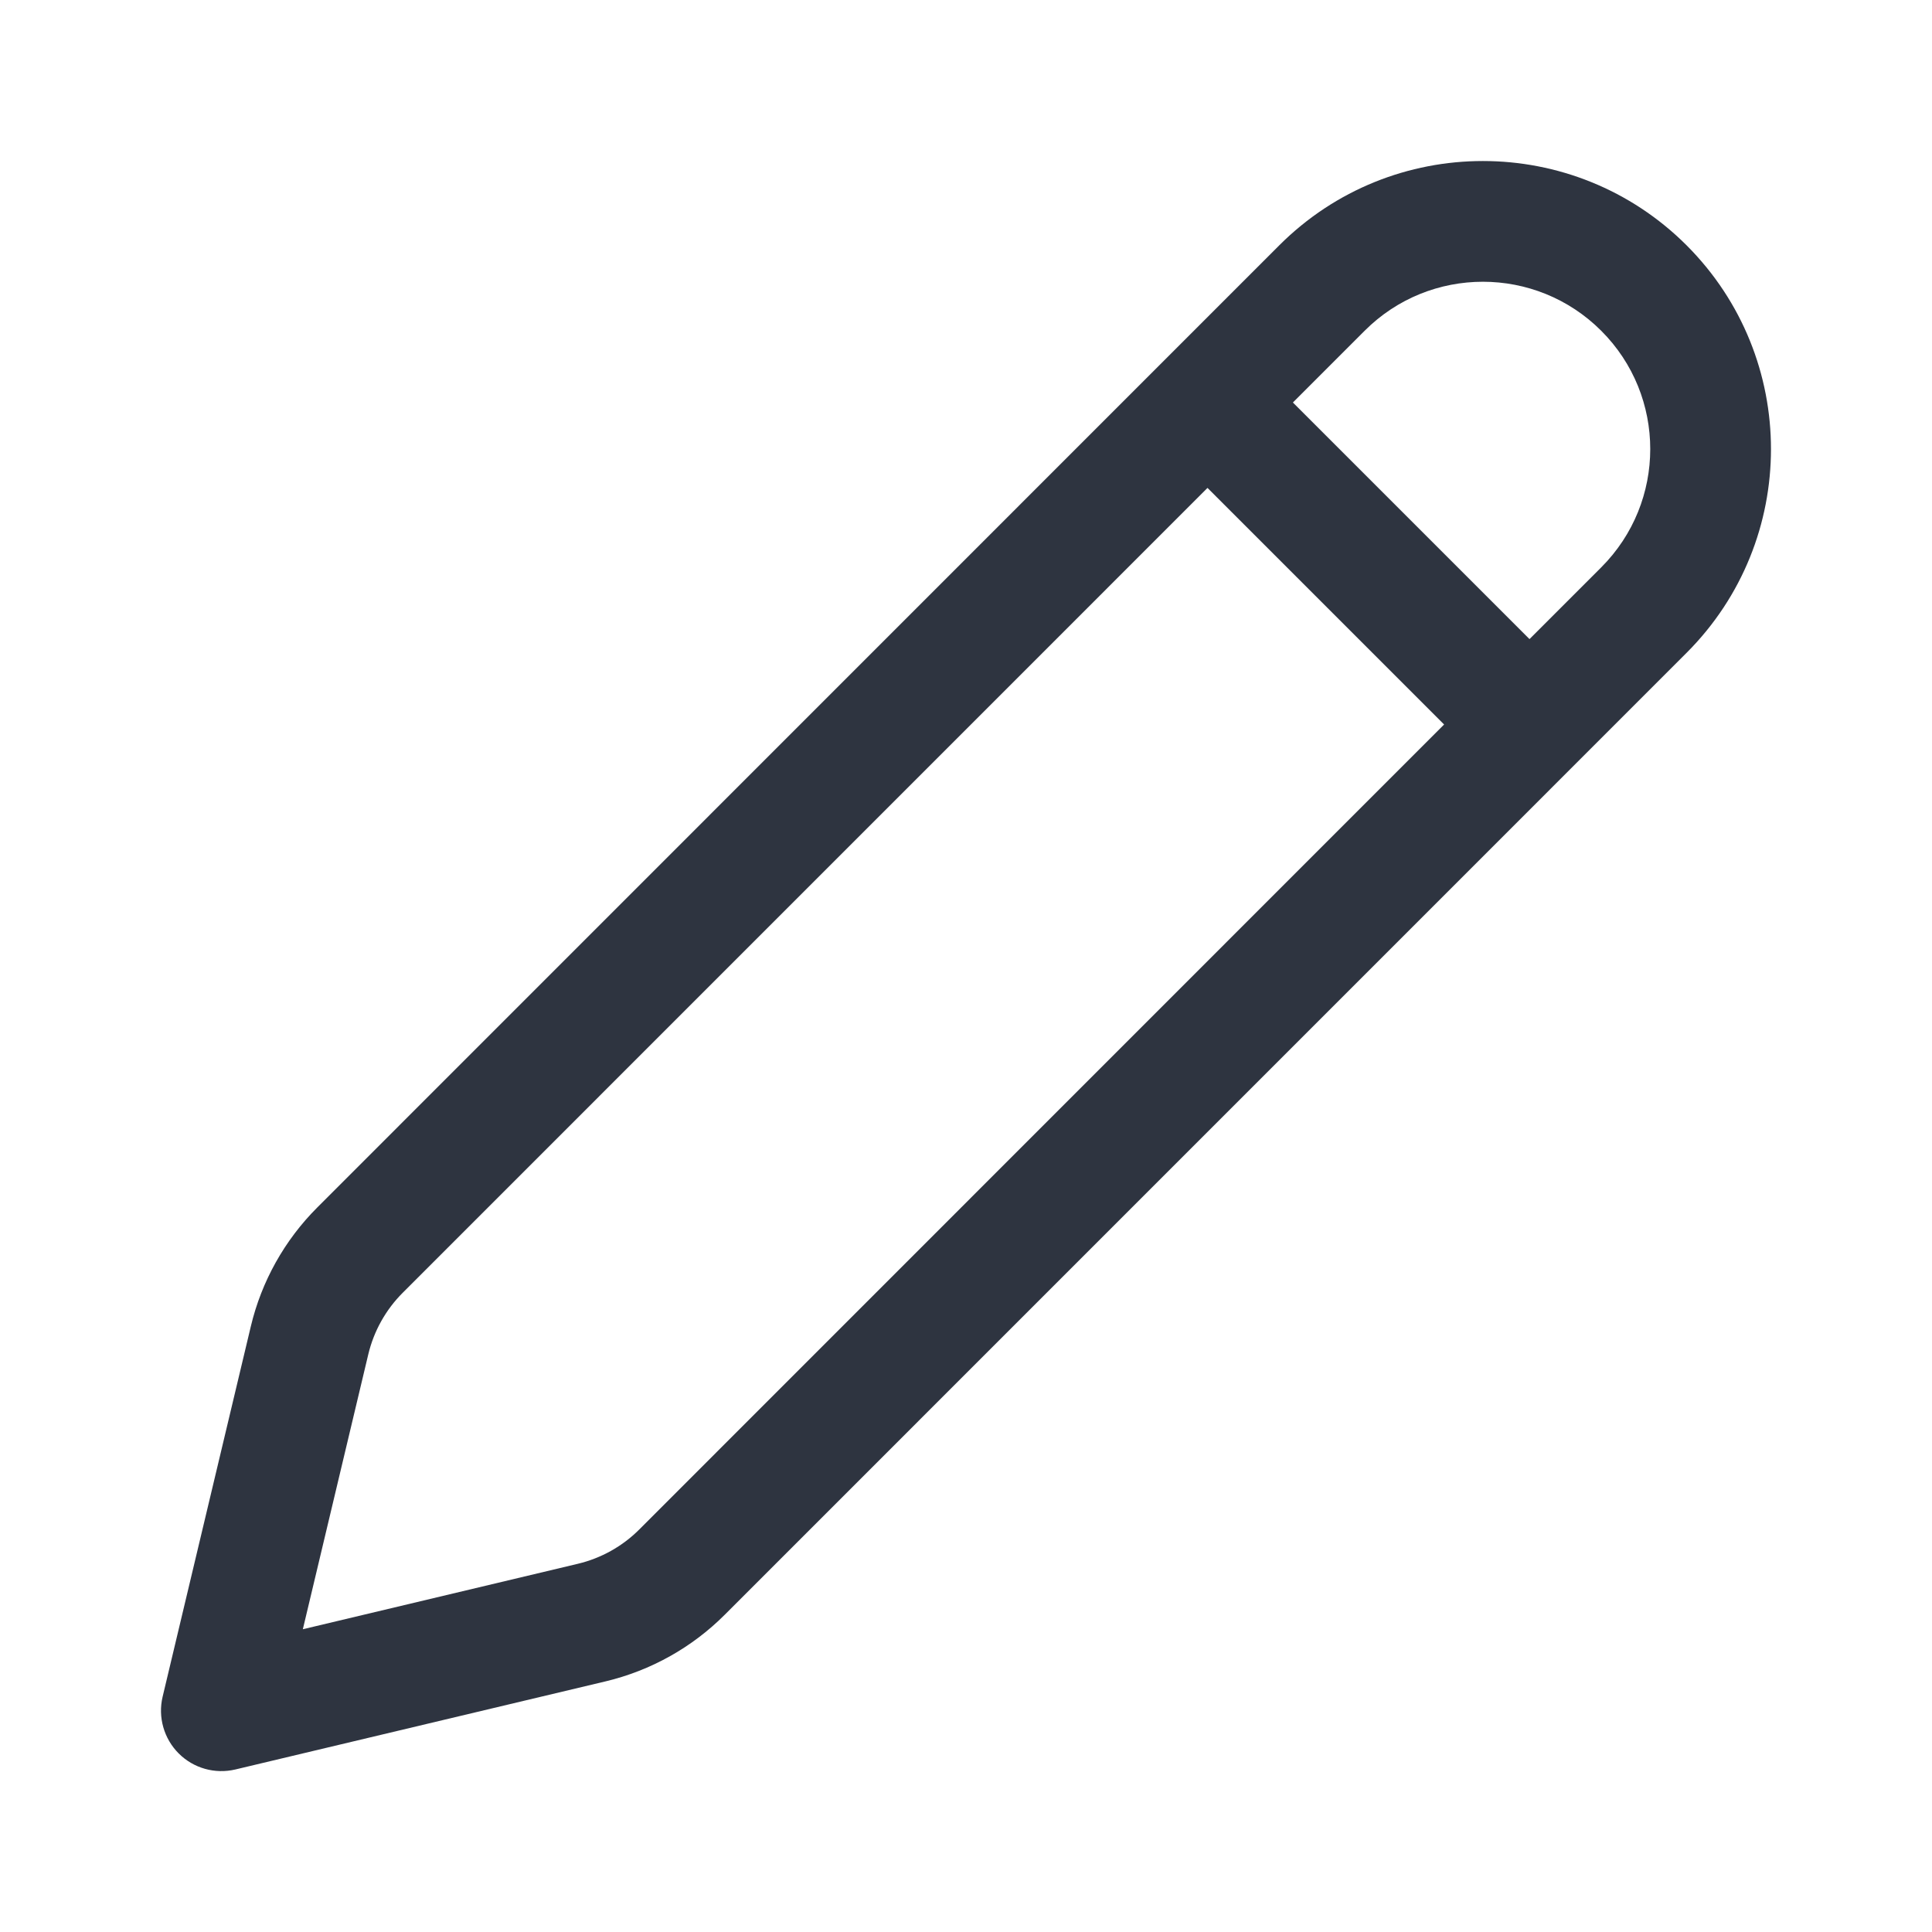
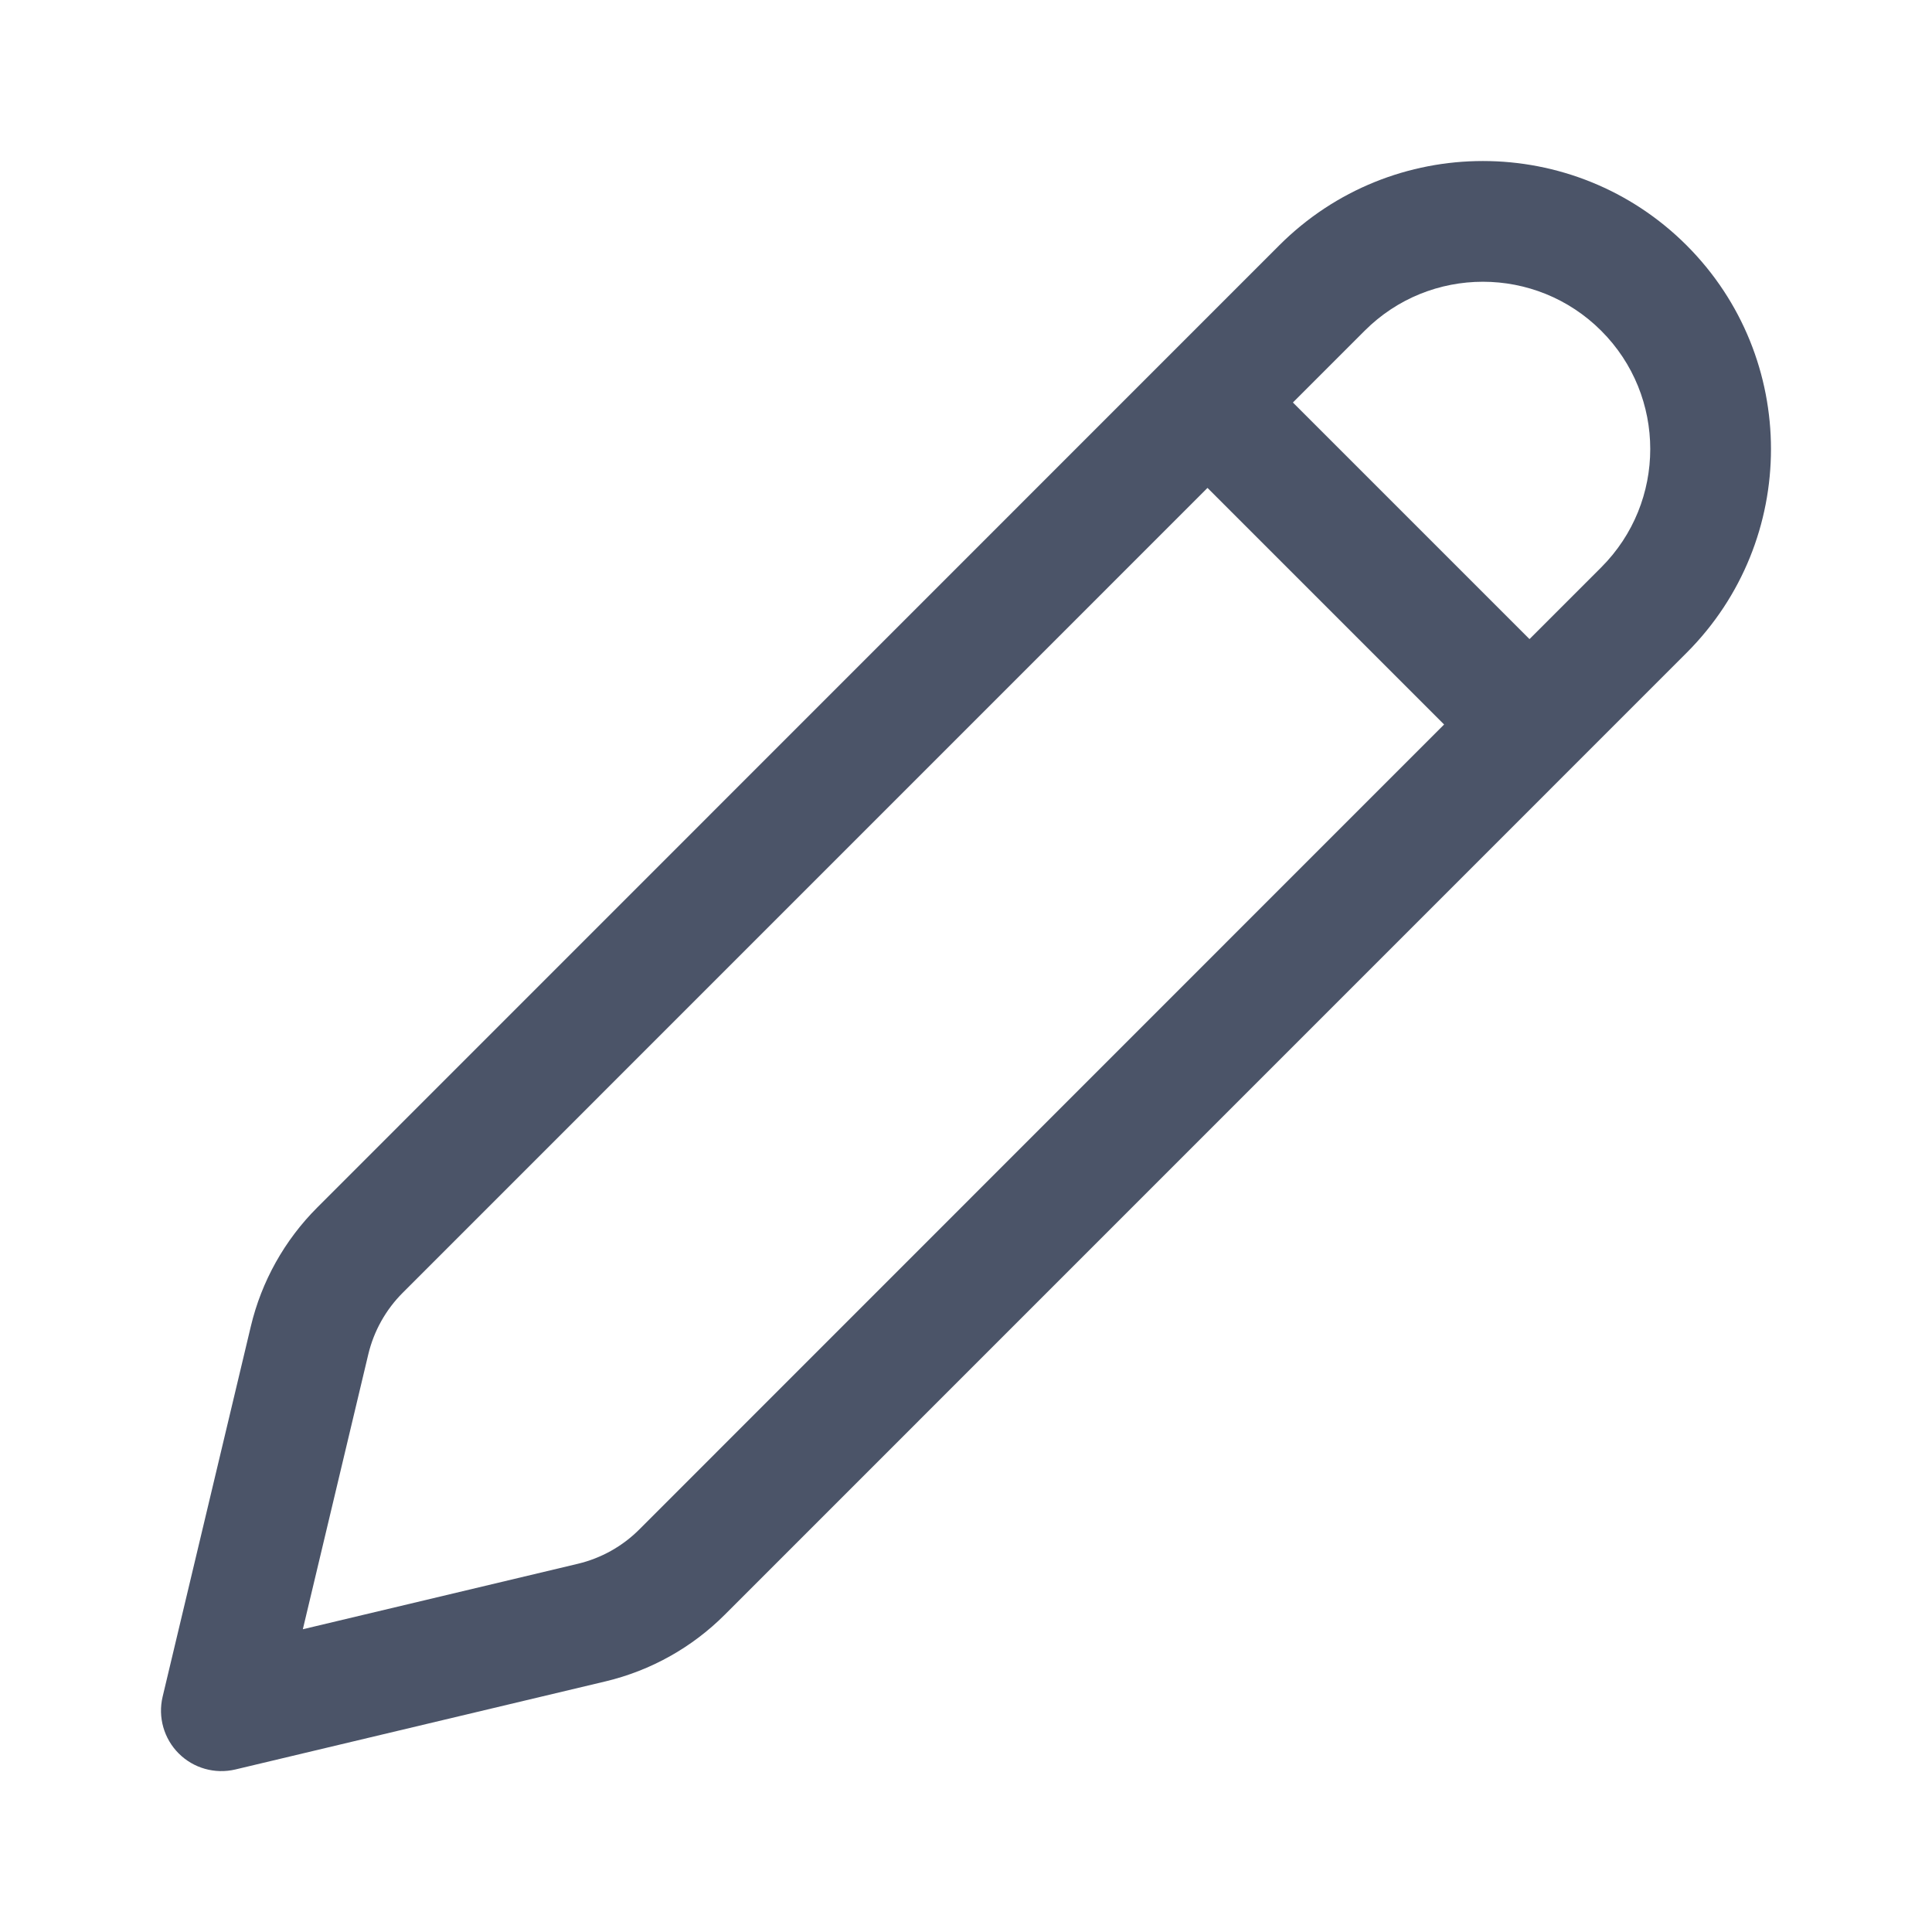
<svg xmlns="http://www.w3.org/2000/svg" width="24" height="24" viewBox="0 0 24 24" fill="none">
-   <path d="M20.952 3.048C19.554 1.651 17.288 1.651 15.891 3.048L3.941 15C3.535 15.406 3.249 15.917 3.116 16.476L2.02 21.078C1.96 21.331 2.036 21.598 2.22 21.782C2.404 21.966 2.67 22.041 2.924 21.981L7.525 20.886C8.084 20.752 8.595 20.467 9.002 20.06L20.952 8.109C22.349 6.711 22.349 4.446 20.952 3.048ZM16.952 4.109C17.763 3.297 19.079 3.297 19.891 4.109C20.703 4.92 20.703 6.236 19.891 7.048L19 7.939L16.061 5L16.952 4.109ZM15 6.061L17.939 9L7.941 19C7.731 19.21 7.467 19.357 7.178 19.426L3.762 20.239L4.575 16.824C4.644 16.535 4.792 16.27 5.002 16.06L15 6.061Z" fill="#2E3440" />
+   <path d="M20.952 3.048C19.554 1.651 17.288 1.651 15.891 3.048L3.941 15C3.535 15.406 3.249 15.917 3.116 16.476L2.02 21.078C1.96 21.331 2.036 21.598 2.22 21.782C2.404 21.966 2.67 22.041 2.924 21.981L7.525 20.886C8.084 20.752 8.595 20.467 9.002 20.06L20.952 8.109C22.349 6.711 22.349 4.446 20.952 3.048ZM16.952 4.109C17.763 3.297 19.079 3.297 19.891 4.109C20.703 4.92 20.703 6.236 19.891 7.048L19 7.939L16.061 5L16.952 4.109ZM15 6.061L17.939 9L7.941 19C7.731 19.21 7.467 19.357 7.178 19.426L3.762 20.239L4.575 16.824C4.644 16.535 4.792 16.27 5.002 16.06L15 6.061Z" fill="#4B5468" />
</svg>
